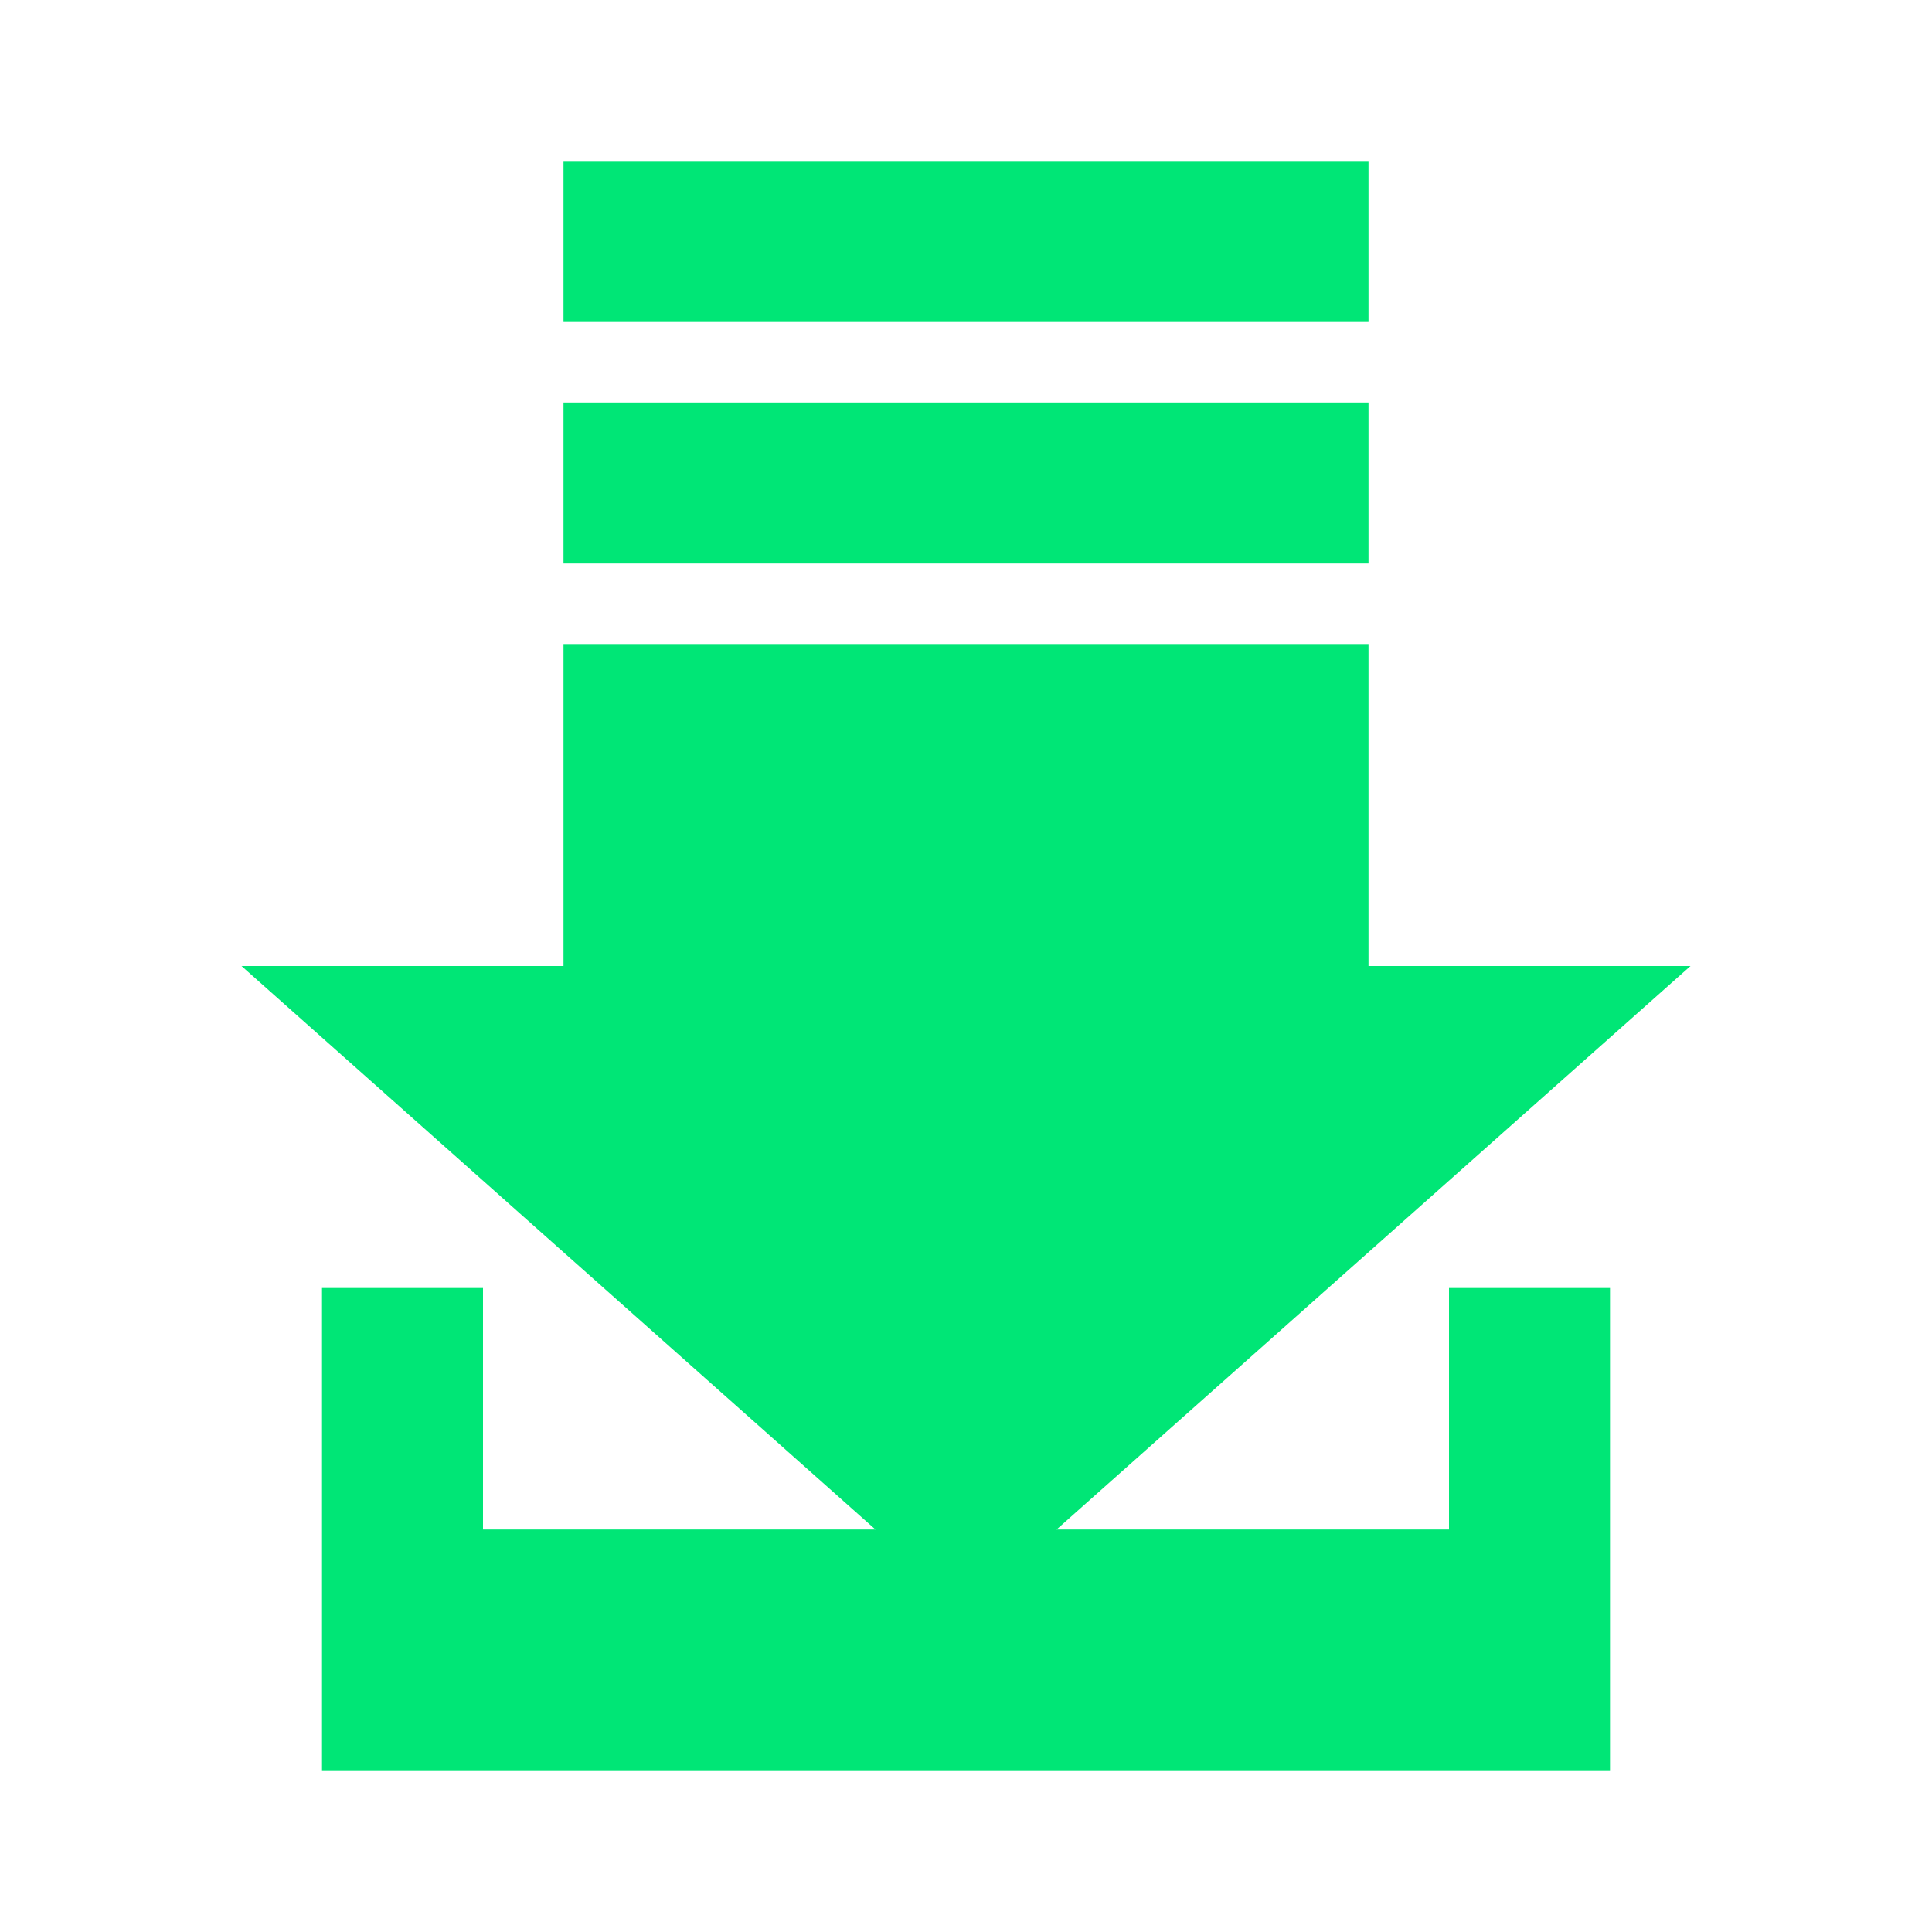
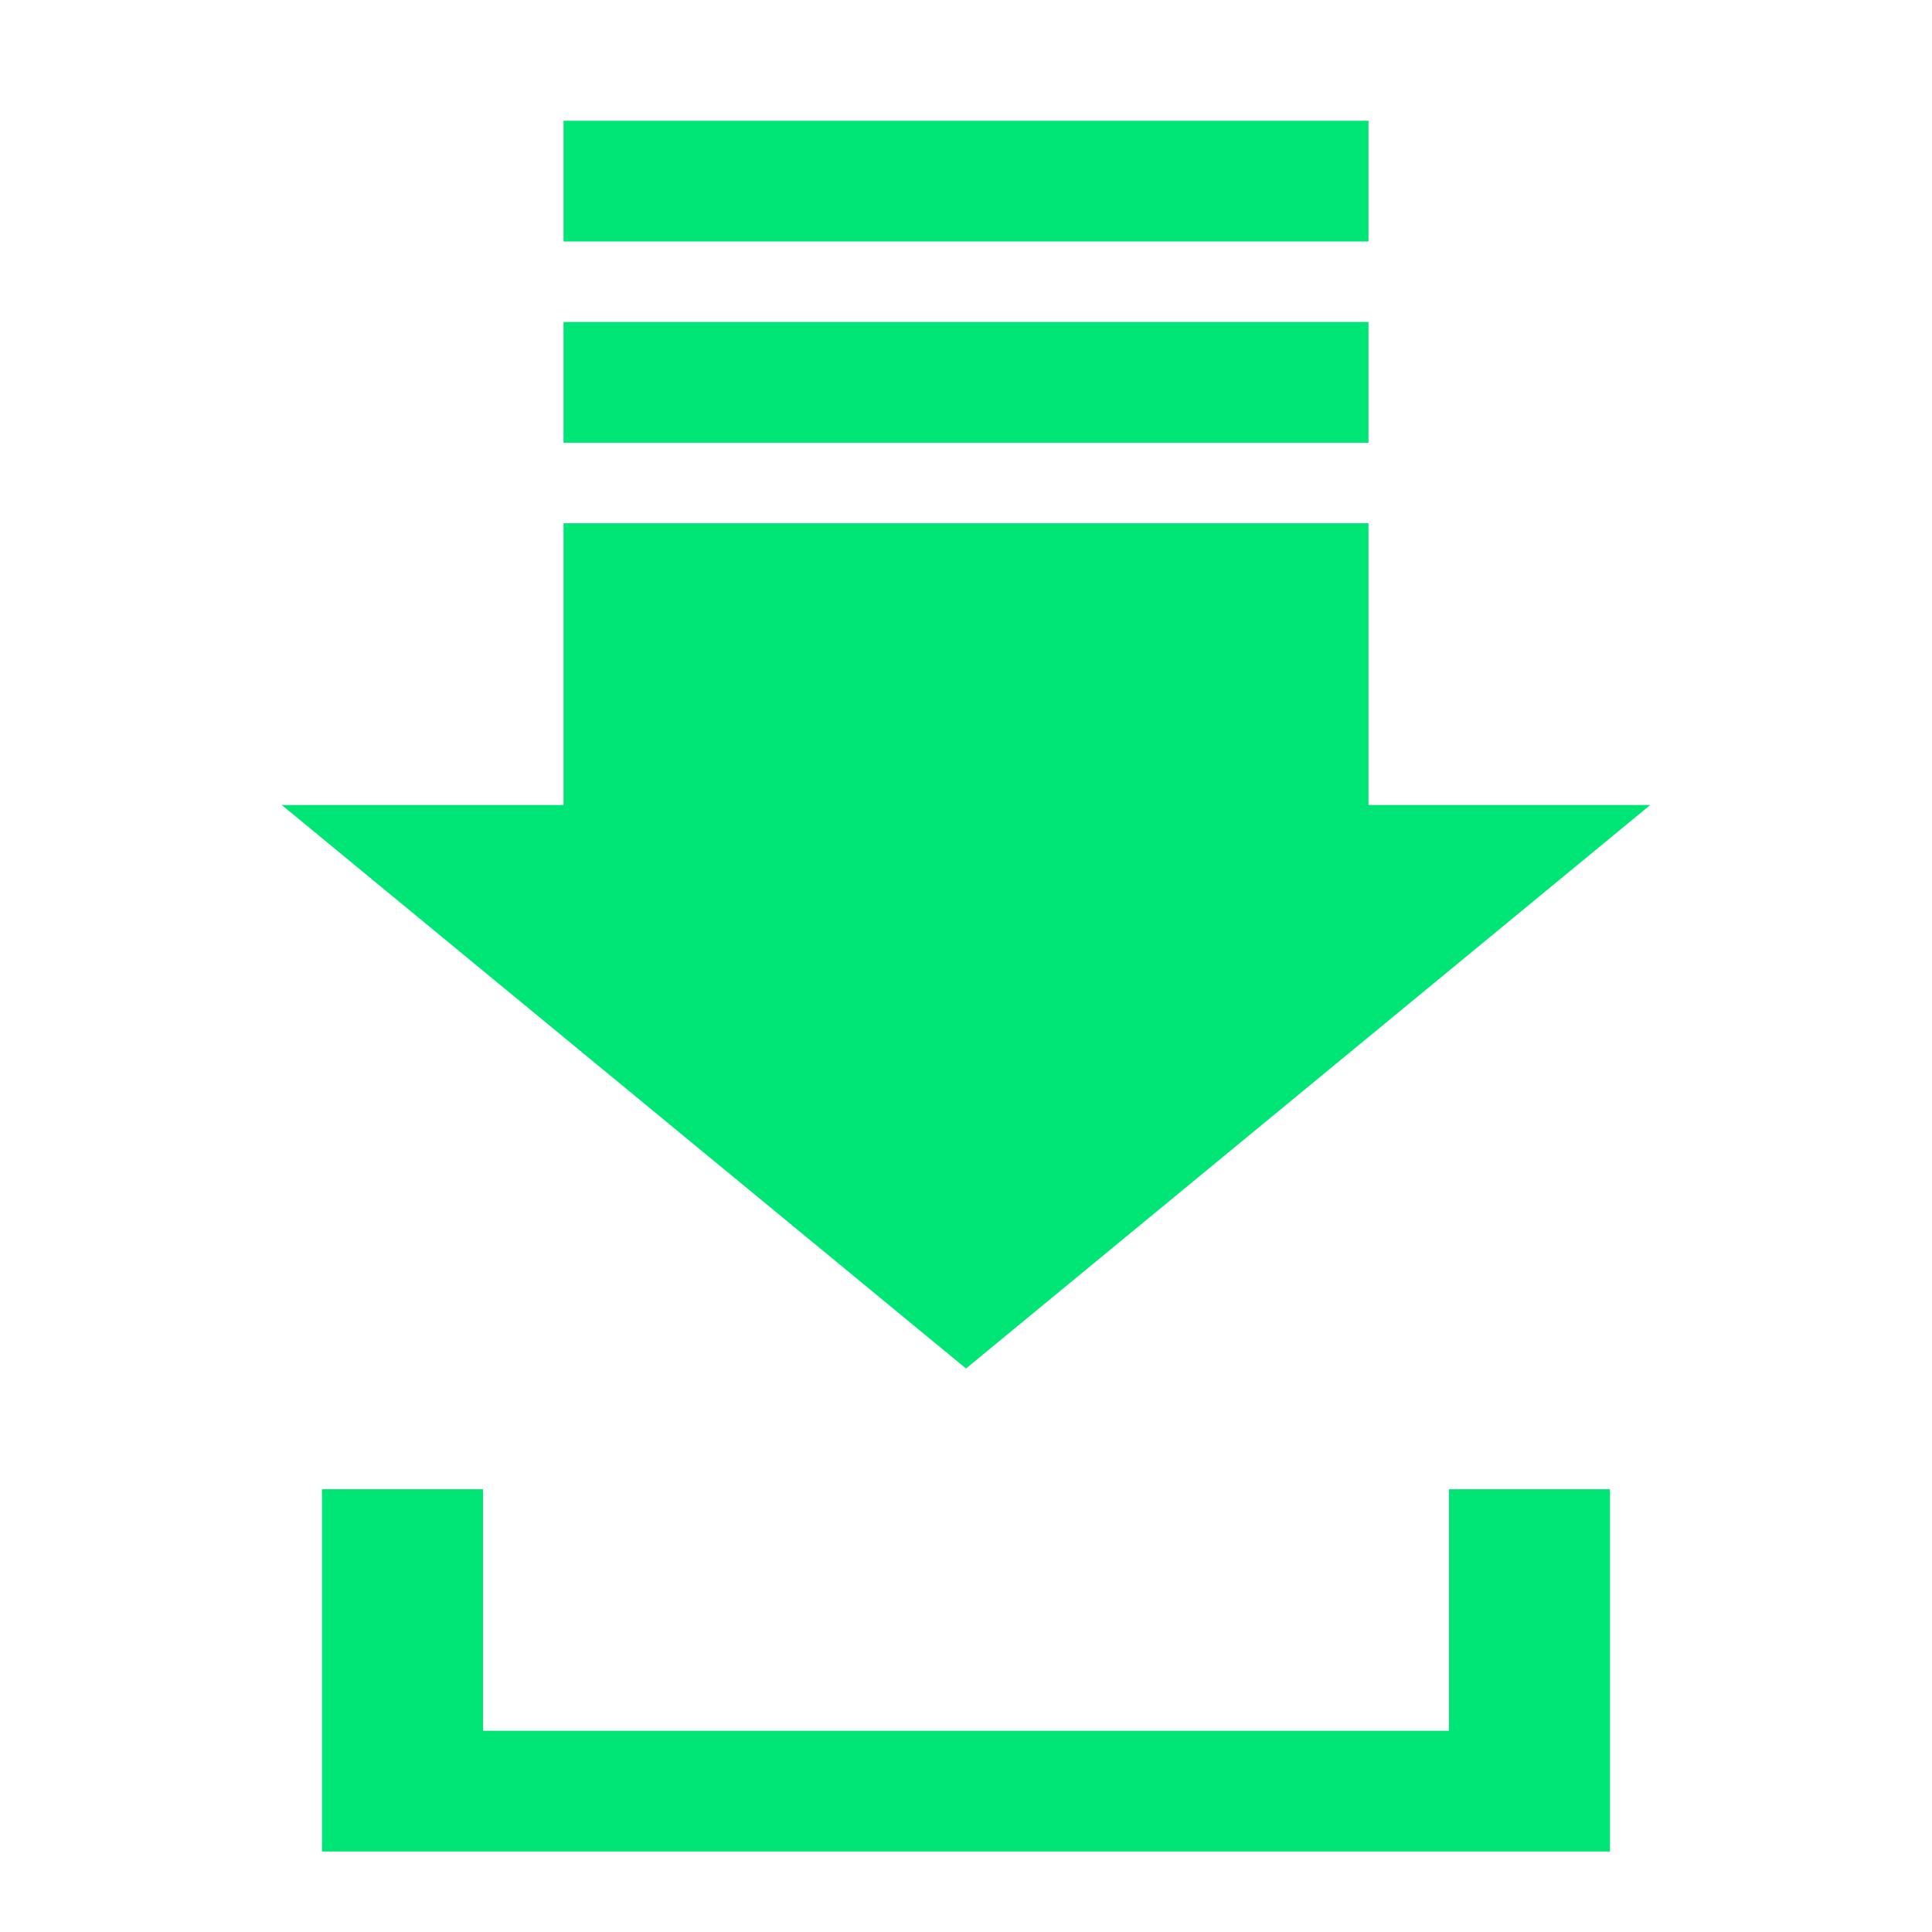
<svg xmlns="http://www.w3.org/2000/svg" width="24" height="24" viewBox="0 0 24 24" fill="none">
-   <rect x="7" y="2" width="10" height="2" fill="#00E676" />
-   <rect x="7" y="5" width="10" height="2" fill="#00E676" />
-   <path d="M7 8H17V12H21L12 20L3 12H7V8Z" fill="#00E676" />
-   <path d="M4 19H20V22H4V19ZM4 16H6V19H4V16ZM18 16H20V19H18V16Z" fill="#00E676" />
+   <rect x="7" y="1.5" width="10" height="1.5" fill="#00E676" />
+   <rect x="7" y="4" width="10" height="1.5" fill="#00E676" />
+   <path d="M7 6.5H17V10H20.5L12 17L3.5 10H7V6.5Z" fill="#00E676" />
+   <path d="M4 21.5H20V23H4V21.5ZM4 18.5H6V21.5H4V18.5ZM18 18.5H20V21.5H18V18.5Z" fill="#00E676" />
</svg>
